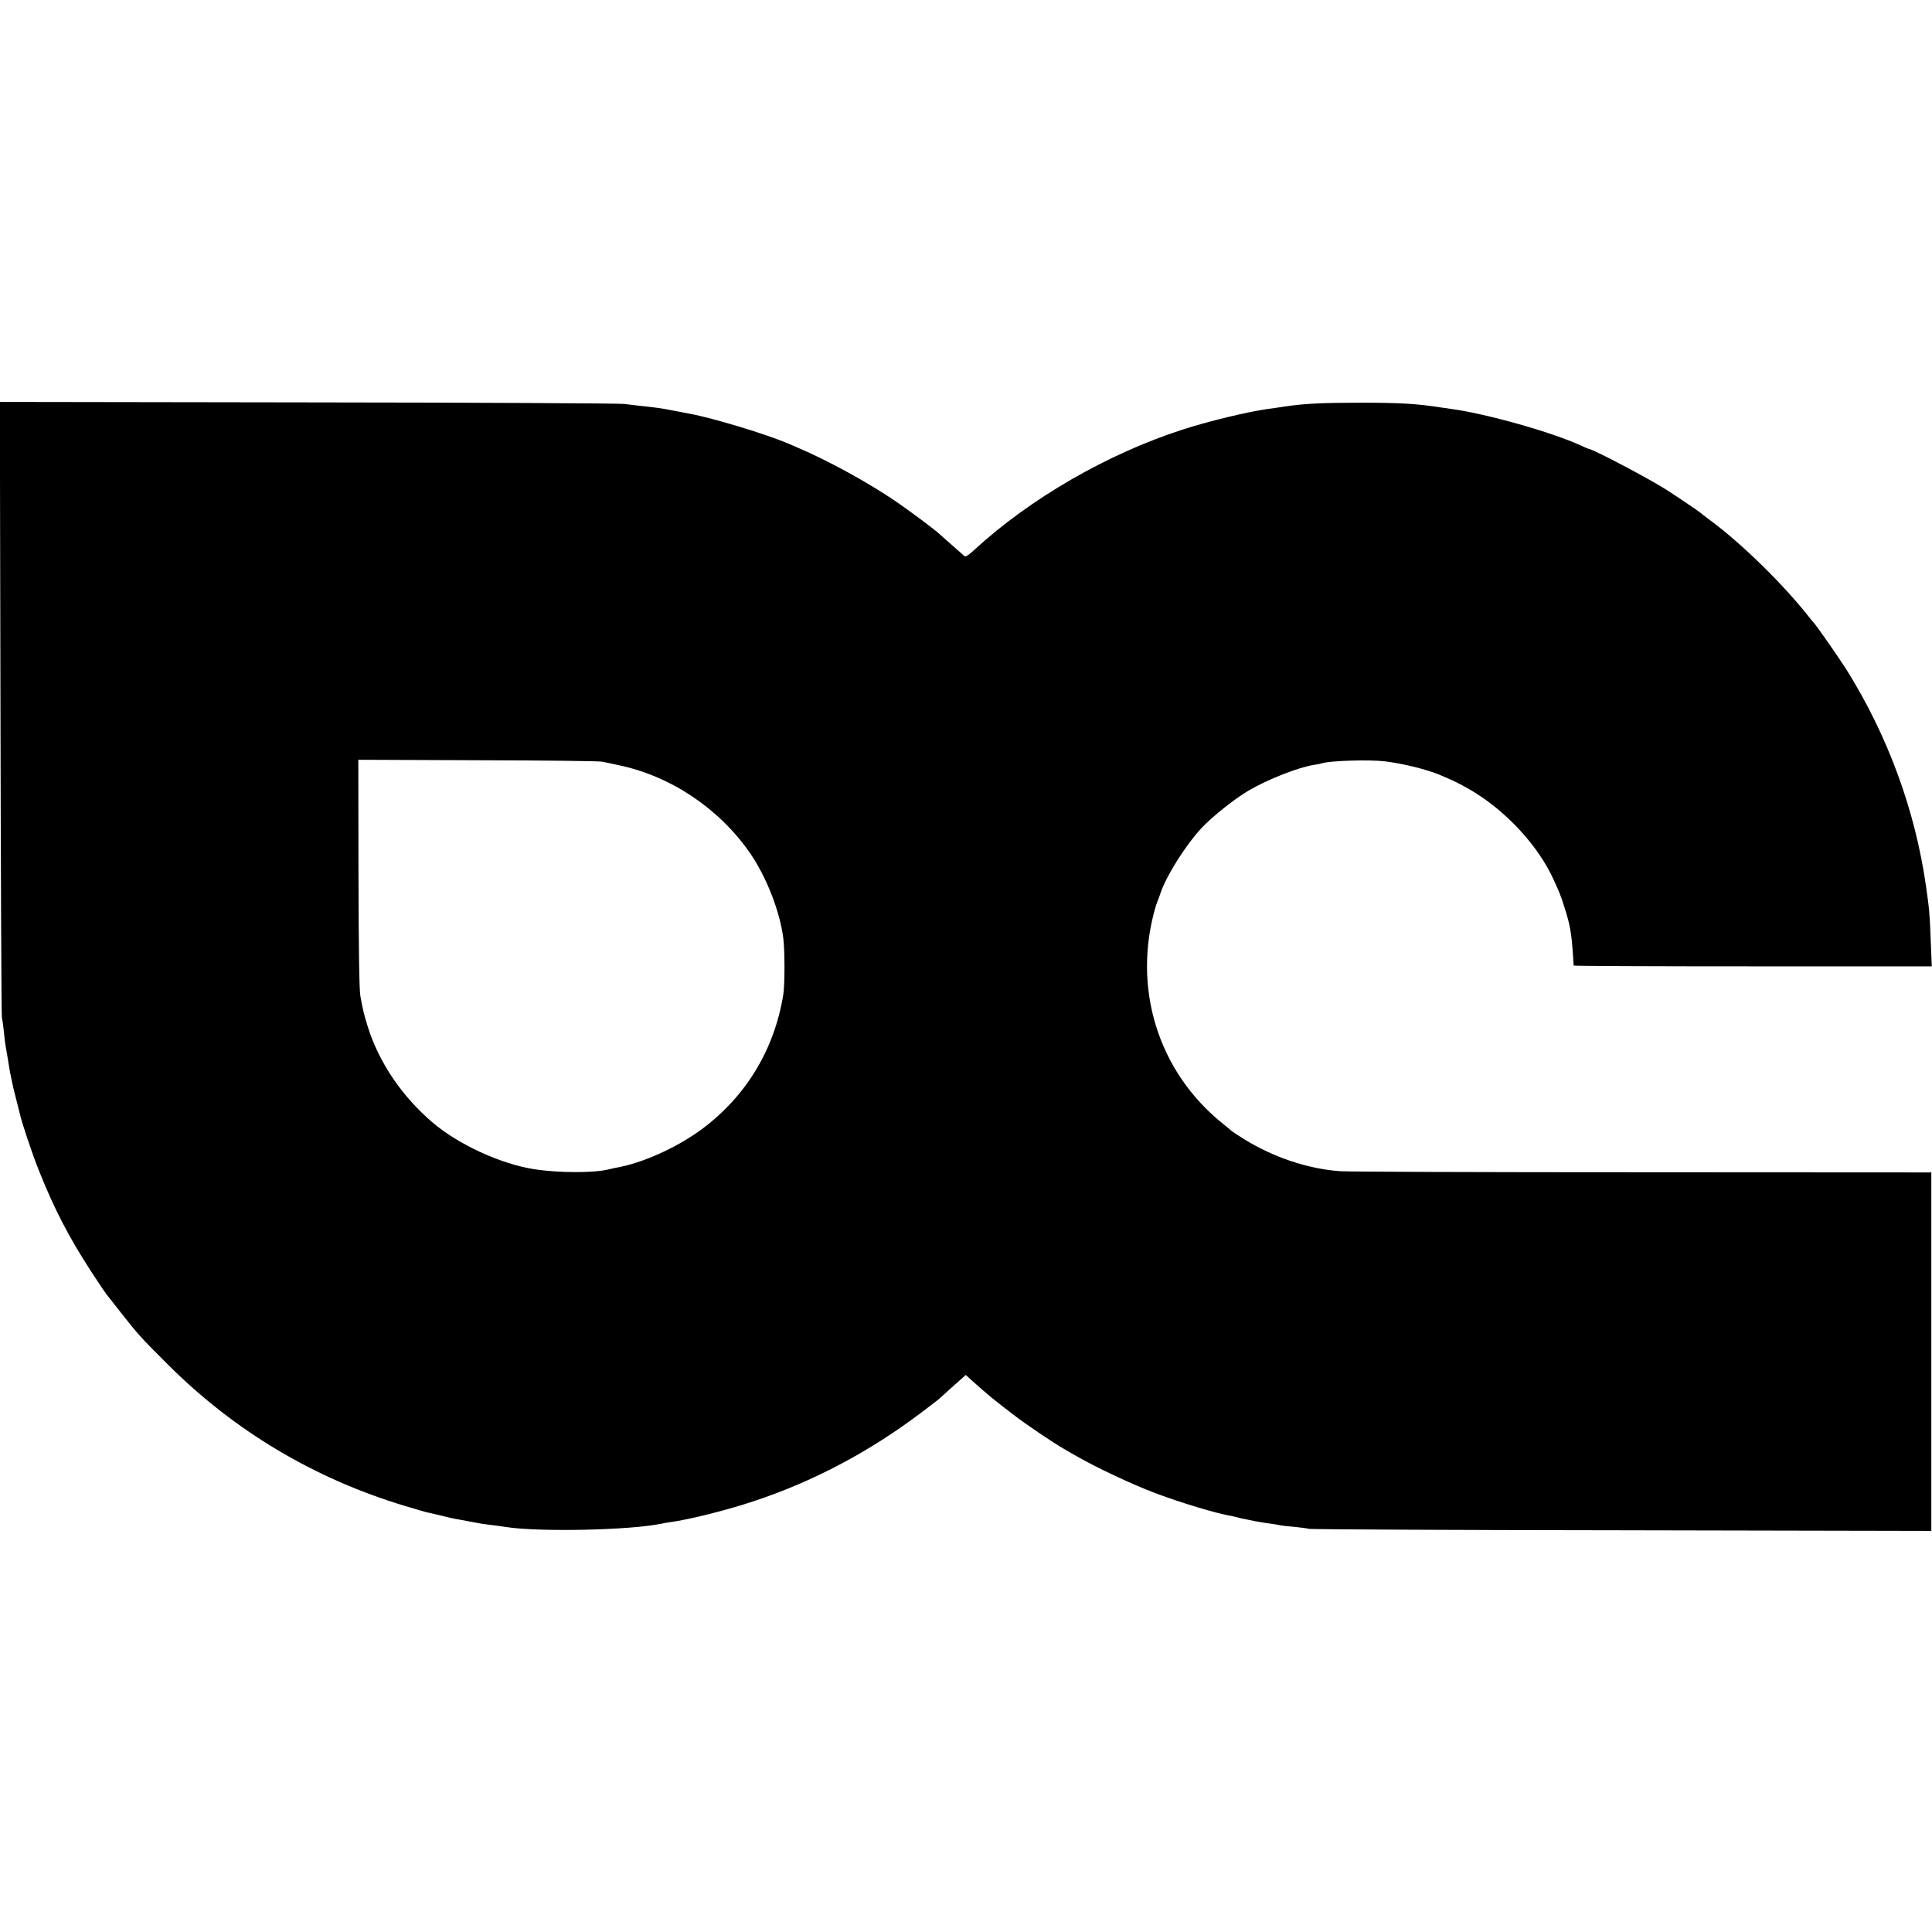
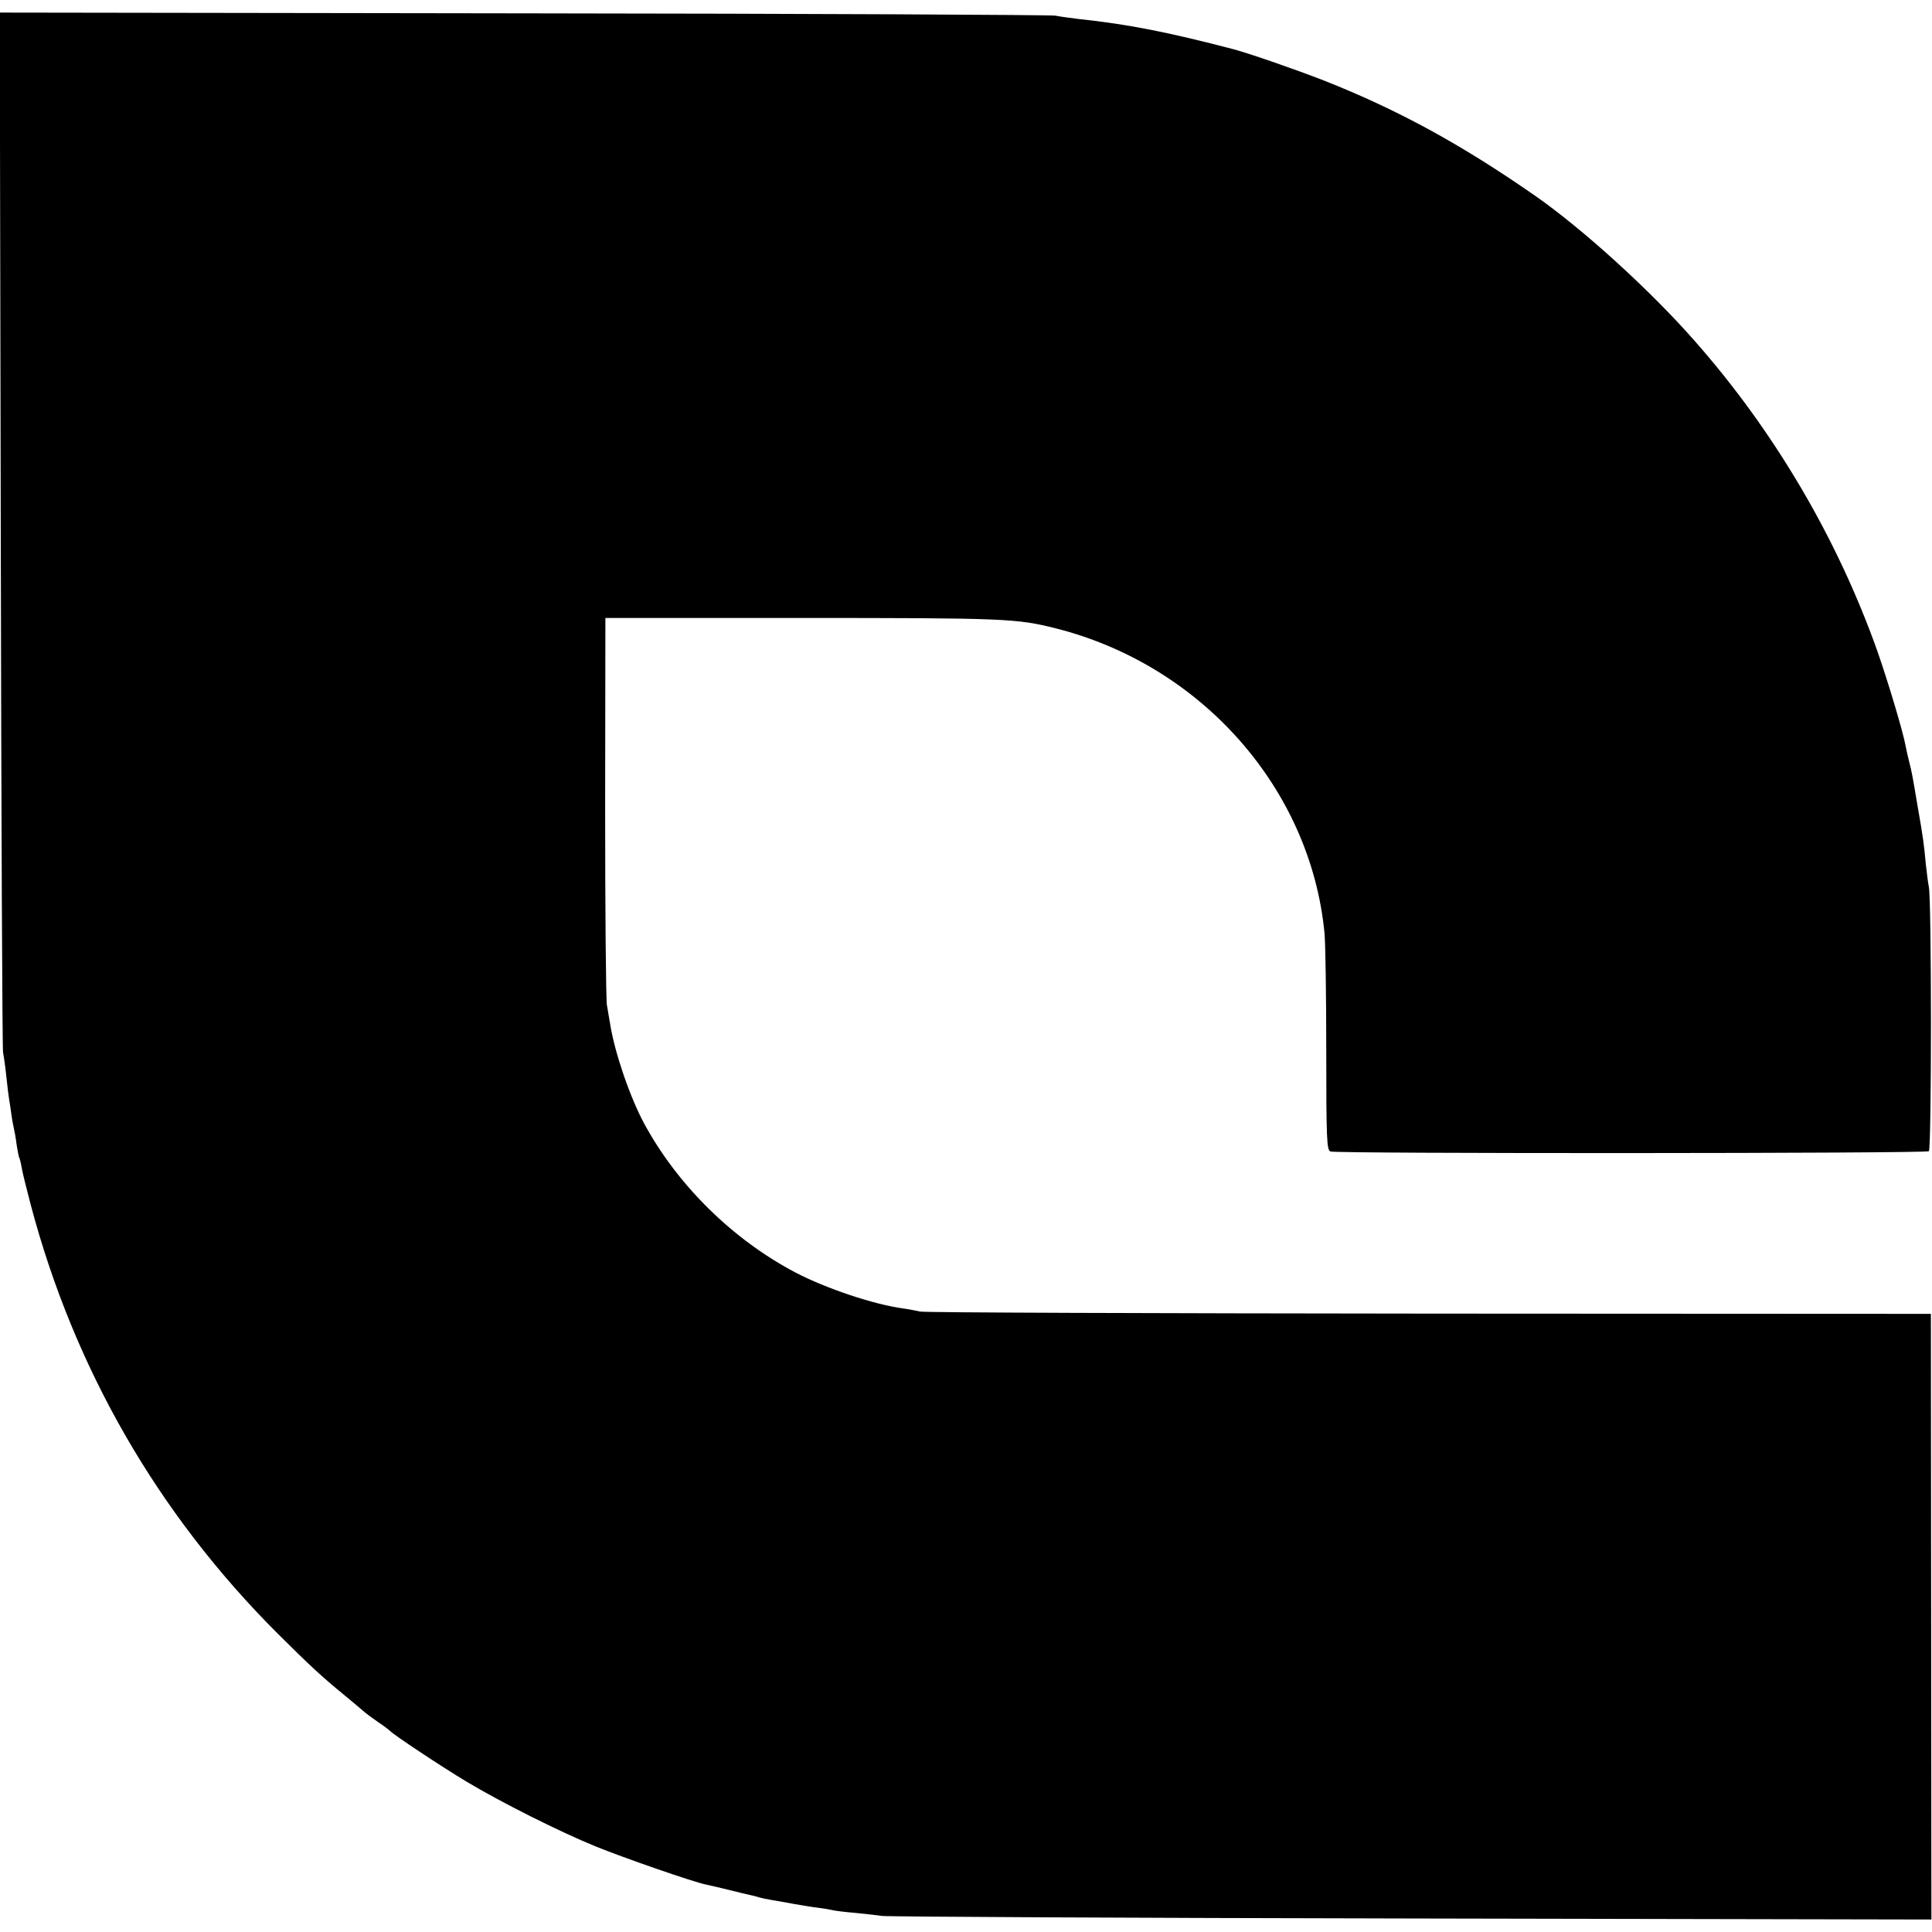
<svg xmlns="http://www.w3.org/2000/svg" version="1.0" width="16pt" height="16pt" viewBox="0 0 16 16" preserveAspectRatio="xMidYMid meet">
-   <g transform="translate(0,16) scale(0.001293,-0.001293)" fill="#000000" stroke="none">
-     <path d="M3 7843 c2 -1077 6 -1969 9 -1983 3 -14 9 -56 13 -95 4 -38 8 -77 10 -85 1 -8 8 -47 15 -87 6 -39 13 -77 14 -85 2 -7 6 -31 11 -53 4 -22 16 -74 27 -115 11 -41 21 -84 24 -95 11 -54 81 -263 124 -370 98 -245 191 -425 336 -648 46 -70 88 -133 94 -140 5 -6 47 -59 92 -117 110 -140 128 -161 303 -335 426 -426 938 -731 1518 -906 70 -21 138 -41 150 -43 12 -2 49 -11 82 -19 33 -9 87 -21 120 -26 33 -6 74 -14 90 -17 40 -8 60 -11 125 -19 30 -4 66 -8 80 -11 210 -33 793 -21 995 21 11 3 37 7 58 10 124 17 367 78 537 135 377 125 731 312 1059 558 69 52 128 97 131 101 3 3 41 38 85 77 l81 72 39 -36 c109 -97 137 -120 265 -218 76 -59 253 -179 325 -220 27 -16 63 -37 80 -46 124 -72 362 -184 510 -239 163 -61 384 -128 485 -145 14 -3 33 -7 42 -10 9 -3 27 -7 40 -9 13 -3 46 -9 73 -15 28 -5 70 -12 95 -15 25 -3 52 -8 60 -10 8 -2 49 -7 90 -10 41 -4 84 -10 95 -13 11 -3 912 -8 2003 -9 l1982 -4 0 1148 0 1148 -1852 1 c-1019 0 -1891 3 -1938 7 -207 16 -423 89 -610 204 -41 26 -77 49 -80 52 -3 3 -27 24 -55 46 -420 335 -587 878 -431 1400 2 6 6 17 9 25 4 8 14 35 22 60 39 111 160 302 259 409 69 74 211 187 302 241 126 74 323 151 424 166 19 3 41 7 49 10 48 16 299 24 401 12 116 -14 271 -52 357 -89 97 -41 119 -53 188 -92 227 -132 436 -357 536 -577 38 -84 47 -105 67 -170 39 -121 47 -170 57 -315 2 -33 4 -62 4 -65 1 -3 517 -5 1147 -5 l1147 0 -7 170 c-7 177 -8 187 -31 350 -70 484 -245 959 -507 1378 -47 74 -187 276 -211 303 -7 7 -17 19 -22 26 -166 213 -437 479 -640 629 -33 24 -62 47 -65 50 -4 5 -164 113 -216 146 -118 75 -476 263 -500 263 -2 0 -23 9 -47 20 -185 86 -612 206 -832 235 -11 2 -39 6 -62 9 -159 25 -267 31 -523 31 -239 0 -364 -6 -485 -25 -33 -5 -80 -12 -105 -15 -133 -19 -378 -78 -545 -132 -481 -155 -976 -441 -1334 -770 -41 -38 -58 -48 -66 -39 -6 6 -42 38 -80 71 -37 33 -73 65 -79 70 -26 25 -189 147 -277 207 -174 119 -437 264 -634 347 -11 5 -36 16 -55 24 -141 60 -480 163 -630 191 -14 3 -61 12 -105 20 -80 16 -113 20 -215 31 -30 3 -75 9 -100 12 -25 4 -935 9 -2023 10 l-1978 3 4 -1957z m3852 -347 c17 -3 64 -13 105 -22 333 -69 642 -275 840 -558 107 -153 195 -377 217 -551 10 -79 10 -297 0 -360 -56 -349 -235 -647 -515 -858 -162 -121 -388 -224 -562 -253 -14 -3 -32 -7 -40 -9 -89 -24 -324 -24 -480 1 -212 33 -482 157 -646 296 -198 168 -345 384 -418 615 -26 85 -29 96 -48 198 -7 40 -11 304 -12 787 l-1 726 765 -3 c421 -1 779 -5 795 -9z" />
+   <g transform="translate(0,16) scale(0.002111,-0.002111)" fill="#000000" stroke="none">
+     <path d="M3 5503 c2 -1116 6 -2039 9 -2053 3 -14 9 -56 13 -95 4 -38 9 -79 11 -90 2 -10 6 -37 9 -60 3 -22 8 -47 10 -55 2 -8 7 -35 10 -60 4 -24 8 -47 10 -51 2 -3 7 -21 10 -40 3 -19 19 -83 35 -144 170 -643 498 -1214 970 -1685 132 -131 170 -166 260 -240 30 -25 64 -53 74 -62 11 -10 38 -30 60 -45 23 -15 43 -31 46 -34 12 -14 203 -141 300 -199 135 -81 364 -196 506 -254 108 -44 384 -140 434 -150 14 -3 54 -12 90 -21 36 -9 73 -18 83 -20 10 -2 26 -6 35 -9 9 -3 33 -8 52 -11 19 -3 58 -10 85 -15 28 -5 70 -12 95 -15 25 -3 52 -8 60 -10 8 -2 47 -7 85 -10 39 -4 86 -9 105 -12 19 -3 953 -8 2076 -10 l2041 -4 -1 1188 -1 1188 -1970 1 c-1083 1 -1981 4 -1995 8 -14 3 -43 9 -65 12 -115 15 -303 78 -424 141 -247 130 -462 342 -593 583 -56 103 -116 278 -134 390 -3 19 -9 53 -13 76 -4 22 -7 373 -7 780 l1 739 760 0 c809 0 854 -2 1008 -41 572 -145 998 -629 1053 -1194 4 -41 7 -250 7 -463 0 -346 2 -389 16 -395 20 -9 2334 -8 2348 1 11 7 11 982 0 1037 -3 14 -8 54 -12 90 -7 77 -11 107 -31 220 -21 125 -24 142 -34 180 -5 19 -11 47 -14 62 -9 53 -70 256 -111 373 -157 442 -404 862 -715 1215 -175 200 -444 444 -630 573 -289 201 -537 336 -825 450 -116 45 -289 105 -355 123 -257 67 -412 98 -610 119 -30 4 -71 9 -90 13 -19 3 -959 8 -2088 9 l-2053 3 4 -2027z" />
  </g>
</svg>
